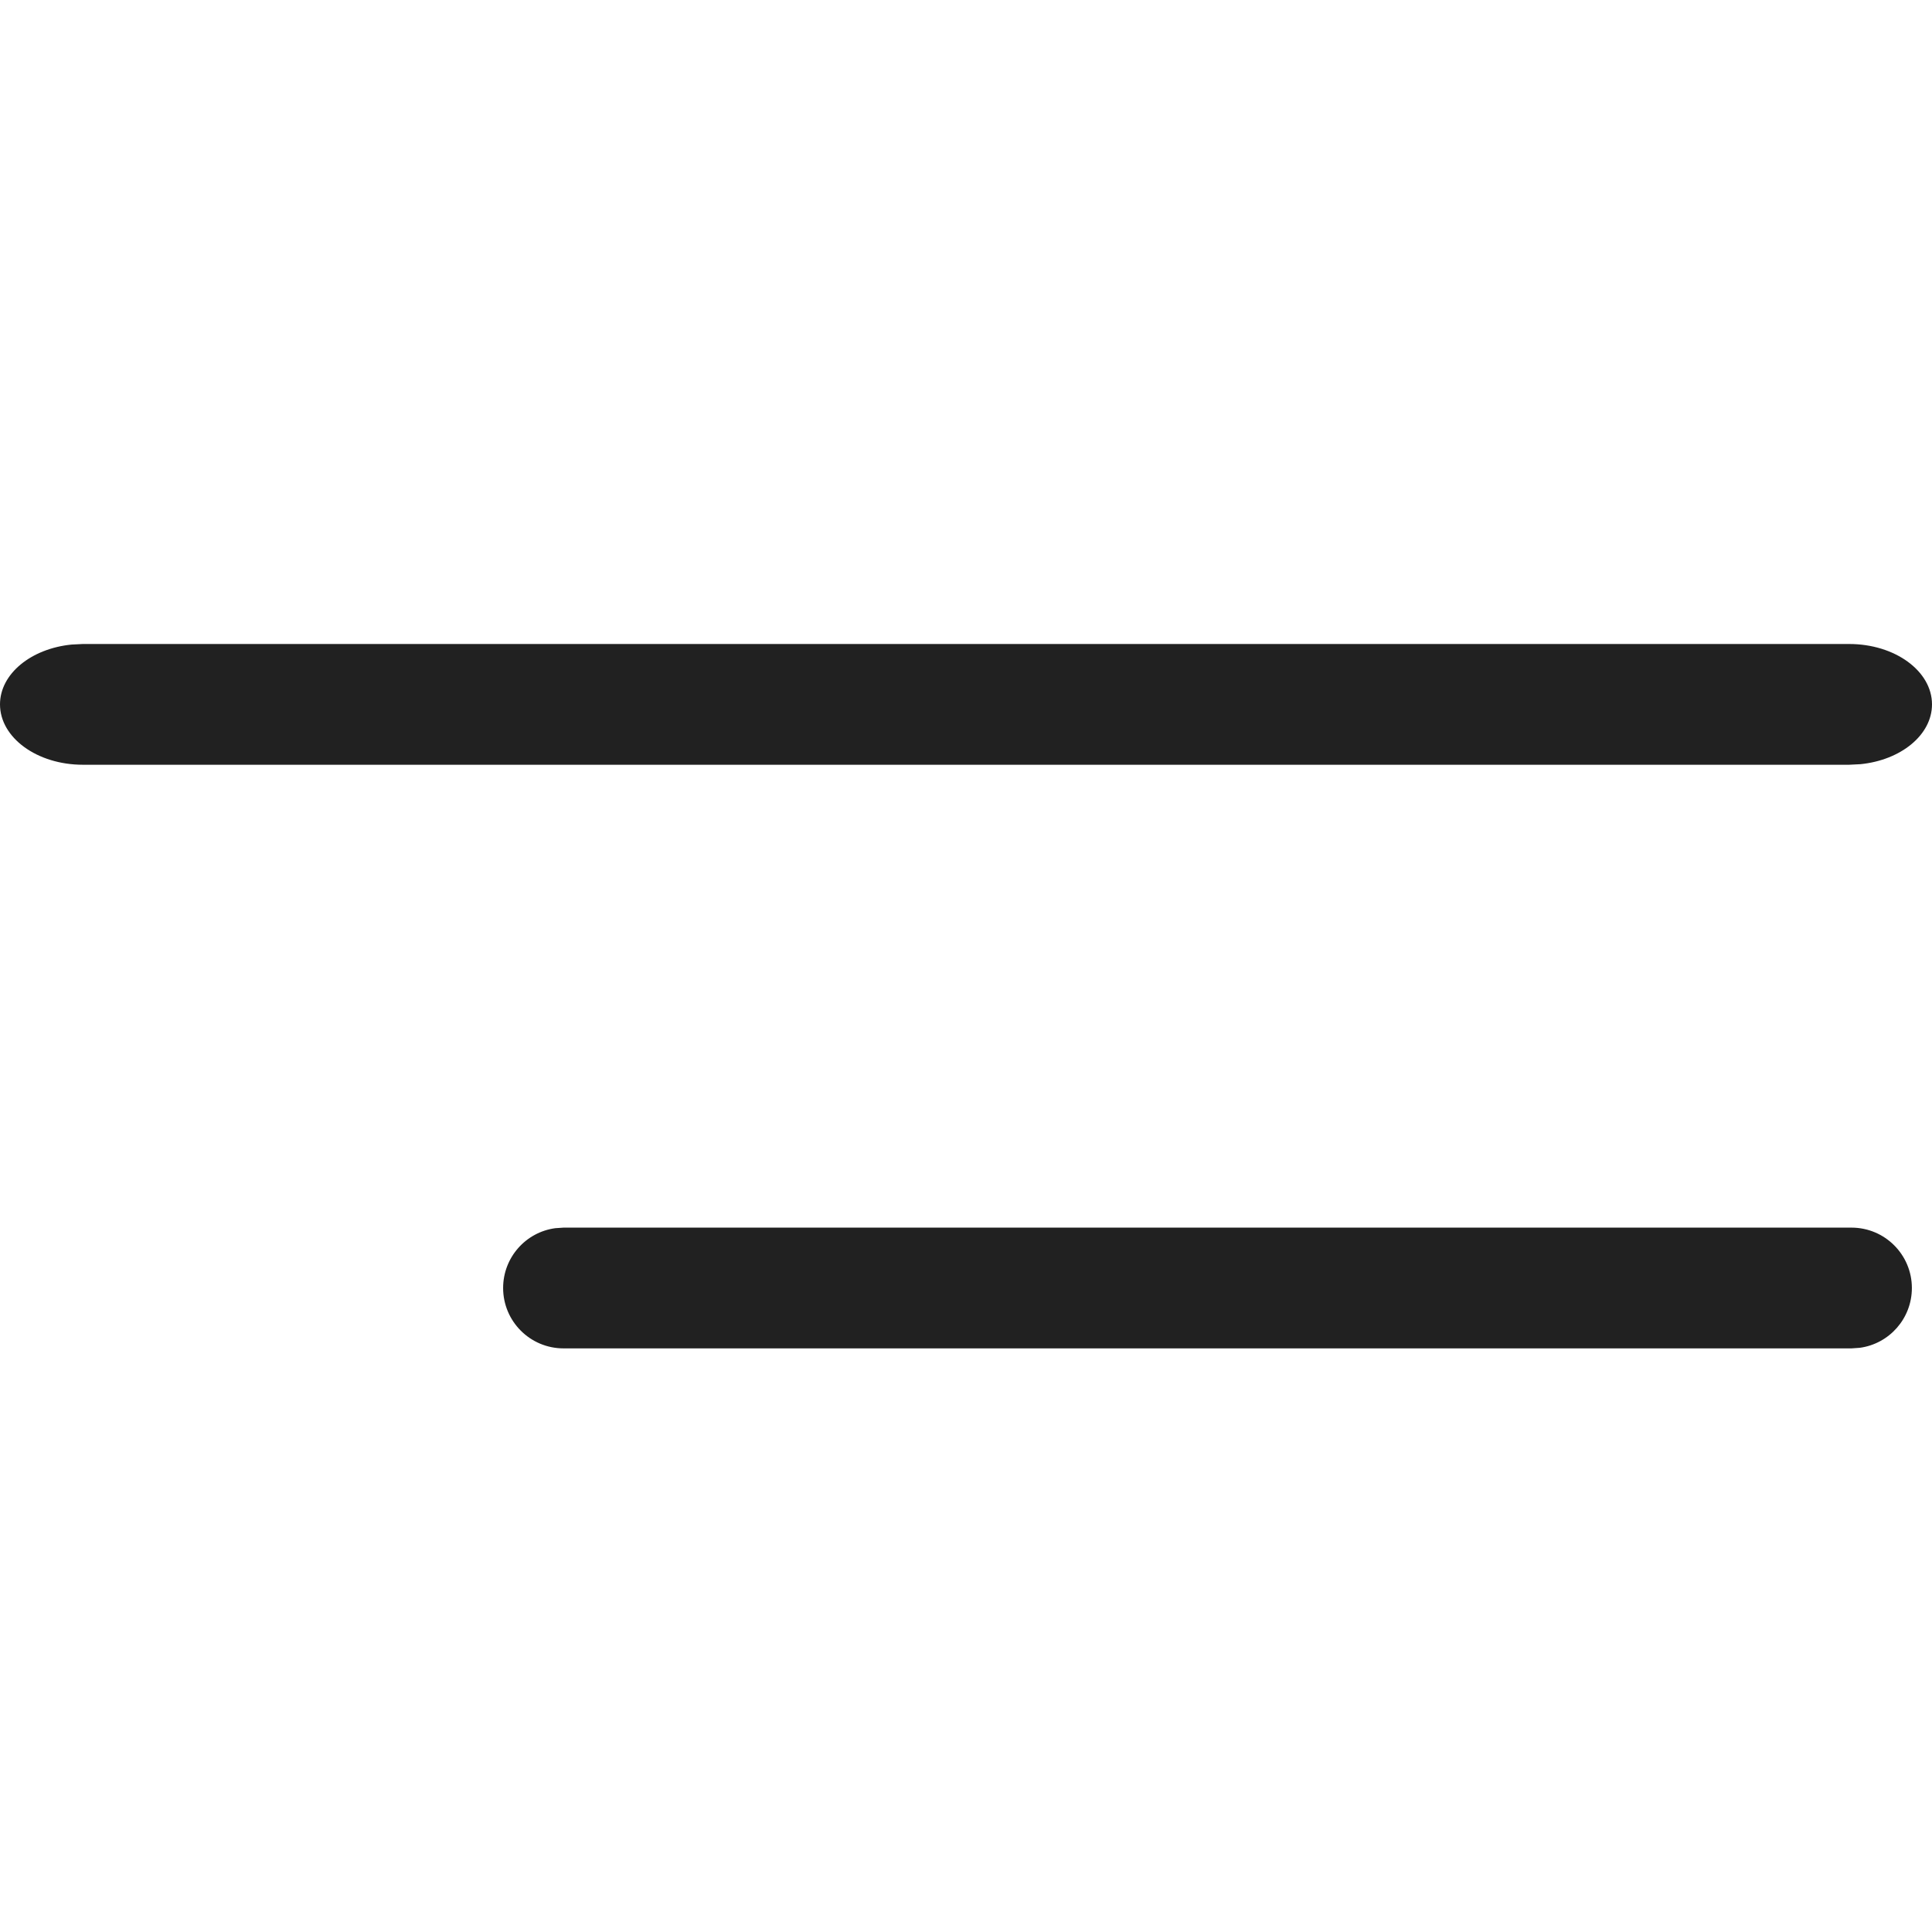
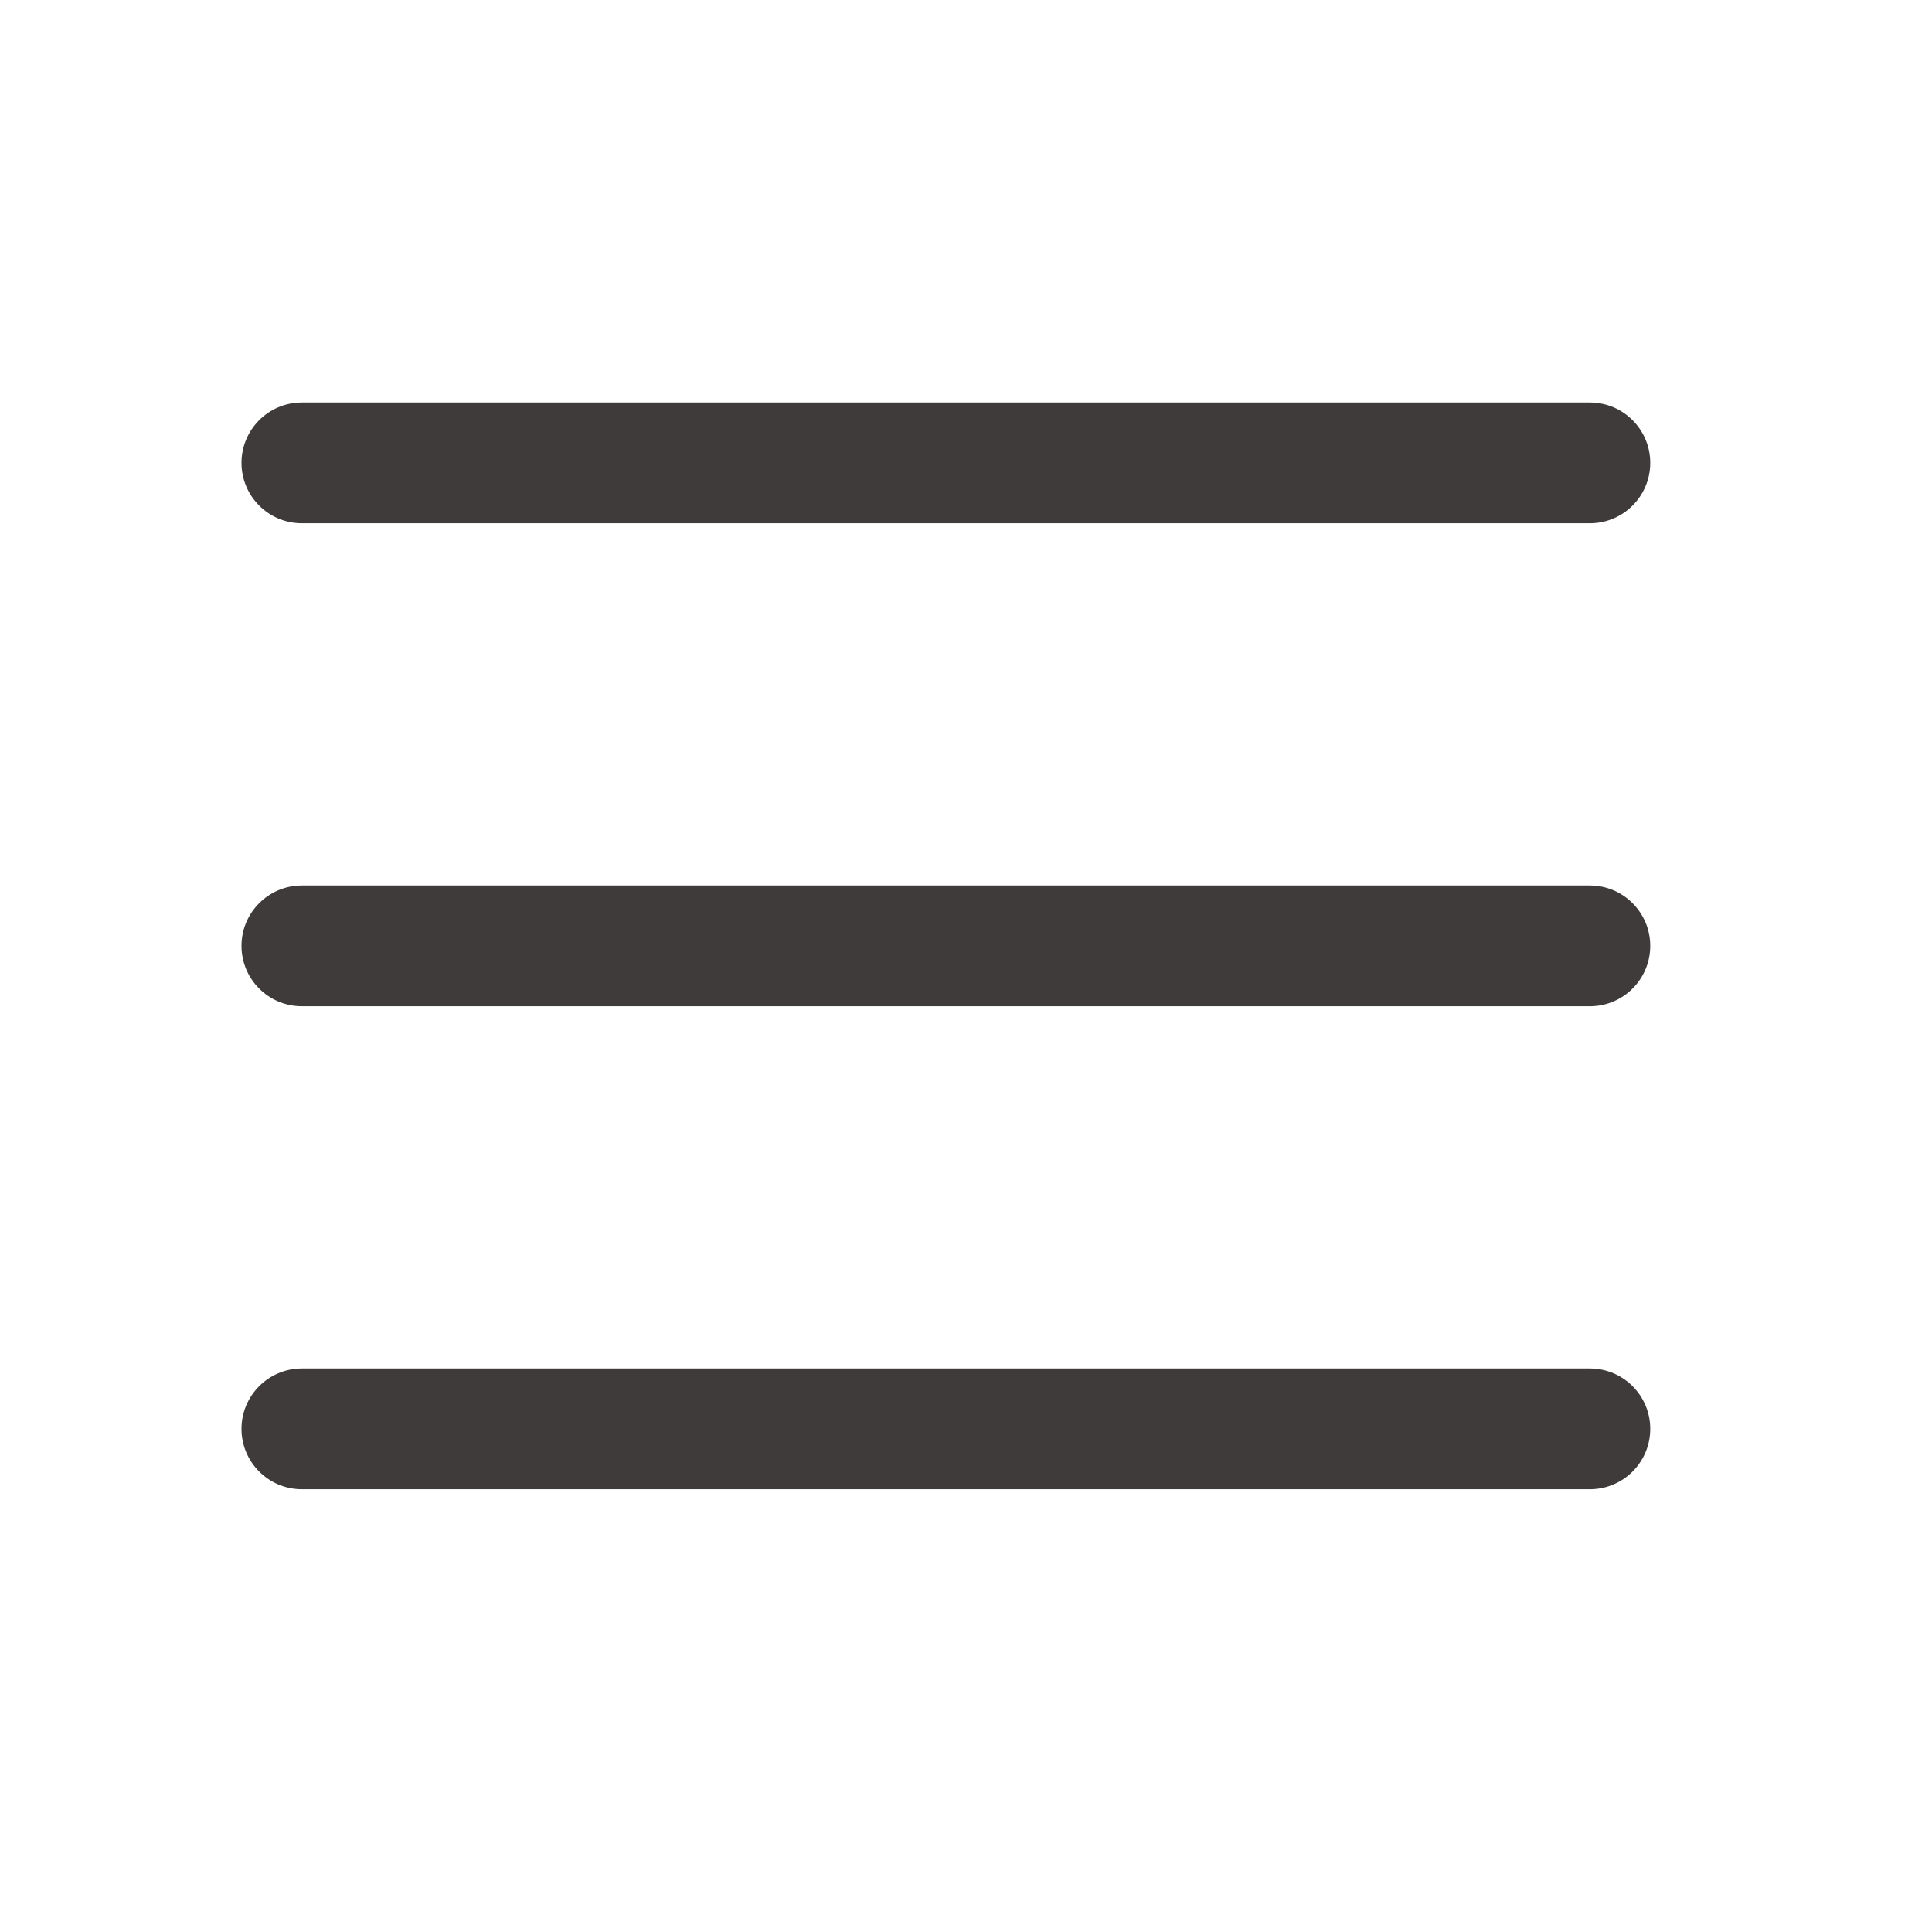
<svg xmlns="http://www.w3.org/2000/svg" width="24" height="24" viewBox="0 0 24 24" fill="none">
-   <path fill-rule="evenodd" clip-rule="evenodd" d="M24 8.75C24 8.336 23.54 8 22.971 8H1.029L0.889 8.007C0.387 8.057 0 8.37 0 8.75C0 9.164 0.461 9.5 1.029 9.5H22.971L23.111 9.493C23.613 9.443 24 9.13 24 8.75ZM23.75 16C23.75 15.586 23.414 15.25 23 15.25H7L6.898 15.257C6.532 15.306 6.25 15.62 6.25 16C6.25 16.414 6.586 16.75 7 16.75H23L23.102 16.743C23.468 16.694 23.75 16.38 23.75 16Z" fill="#212121" />
+   <path fill-rule="evenodd" clip-rule="evenodd" d="M3 5.75C3 5.336 3.336 5 3.75 5H19.75C20.164 5 20.5 5.336 20.5 5.75C20.5 6.164 20.164 6.5 19.75 6.5H3.75C3.336 6.5 3 6.164 3 5.75ZM3 11.75C3 11.336 3.336 11 3.75 11H19.75C20.164 11 20.5 11.336 20.5 11.75C20.5 12.164 20.164 12.5 19.75 12.5H3.75C3.336 12.5 3 12.164 3 11.75ZM3.75 17C3.336 17 3 17.336 3 17.75C3 18.164 3.336 18.5 3.75 18.5H19.75C20.164 18.5 20.5 18.164 20.5 17.75C20.5 17.336 20.164 17 19.75 17H3.75Z" fill="#3F3B3B" />
</svg>
